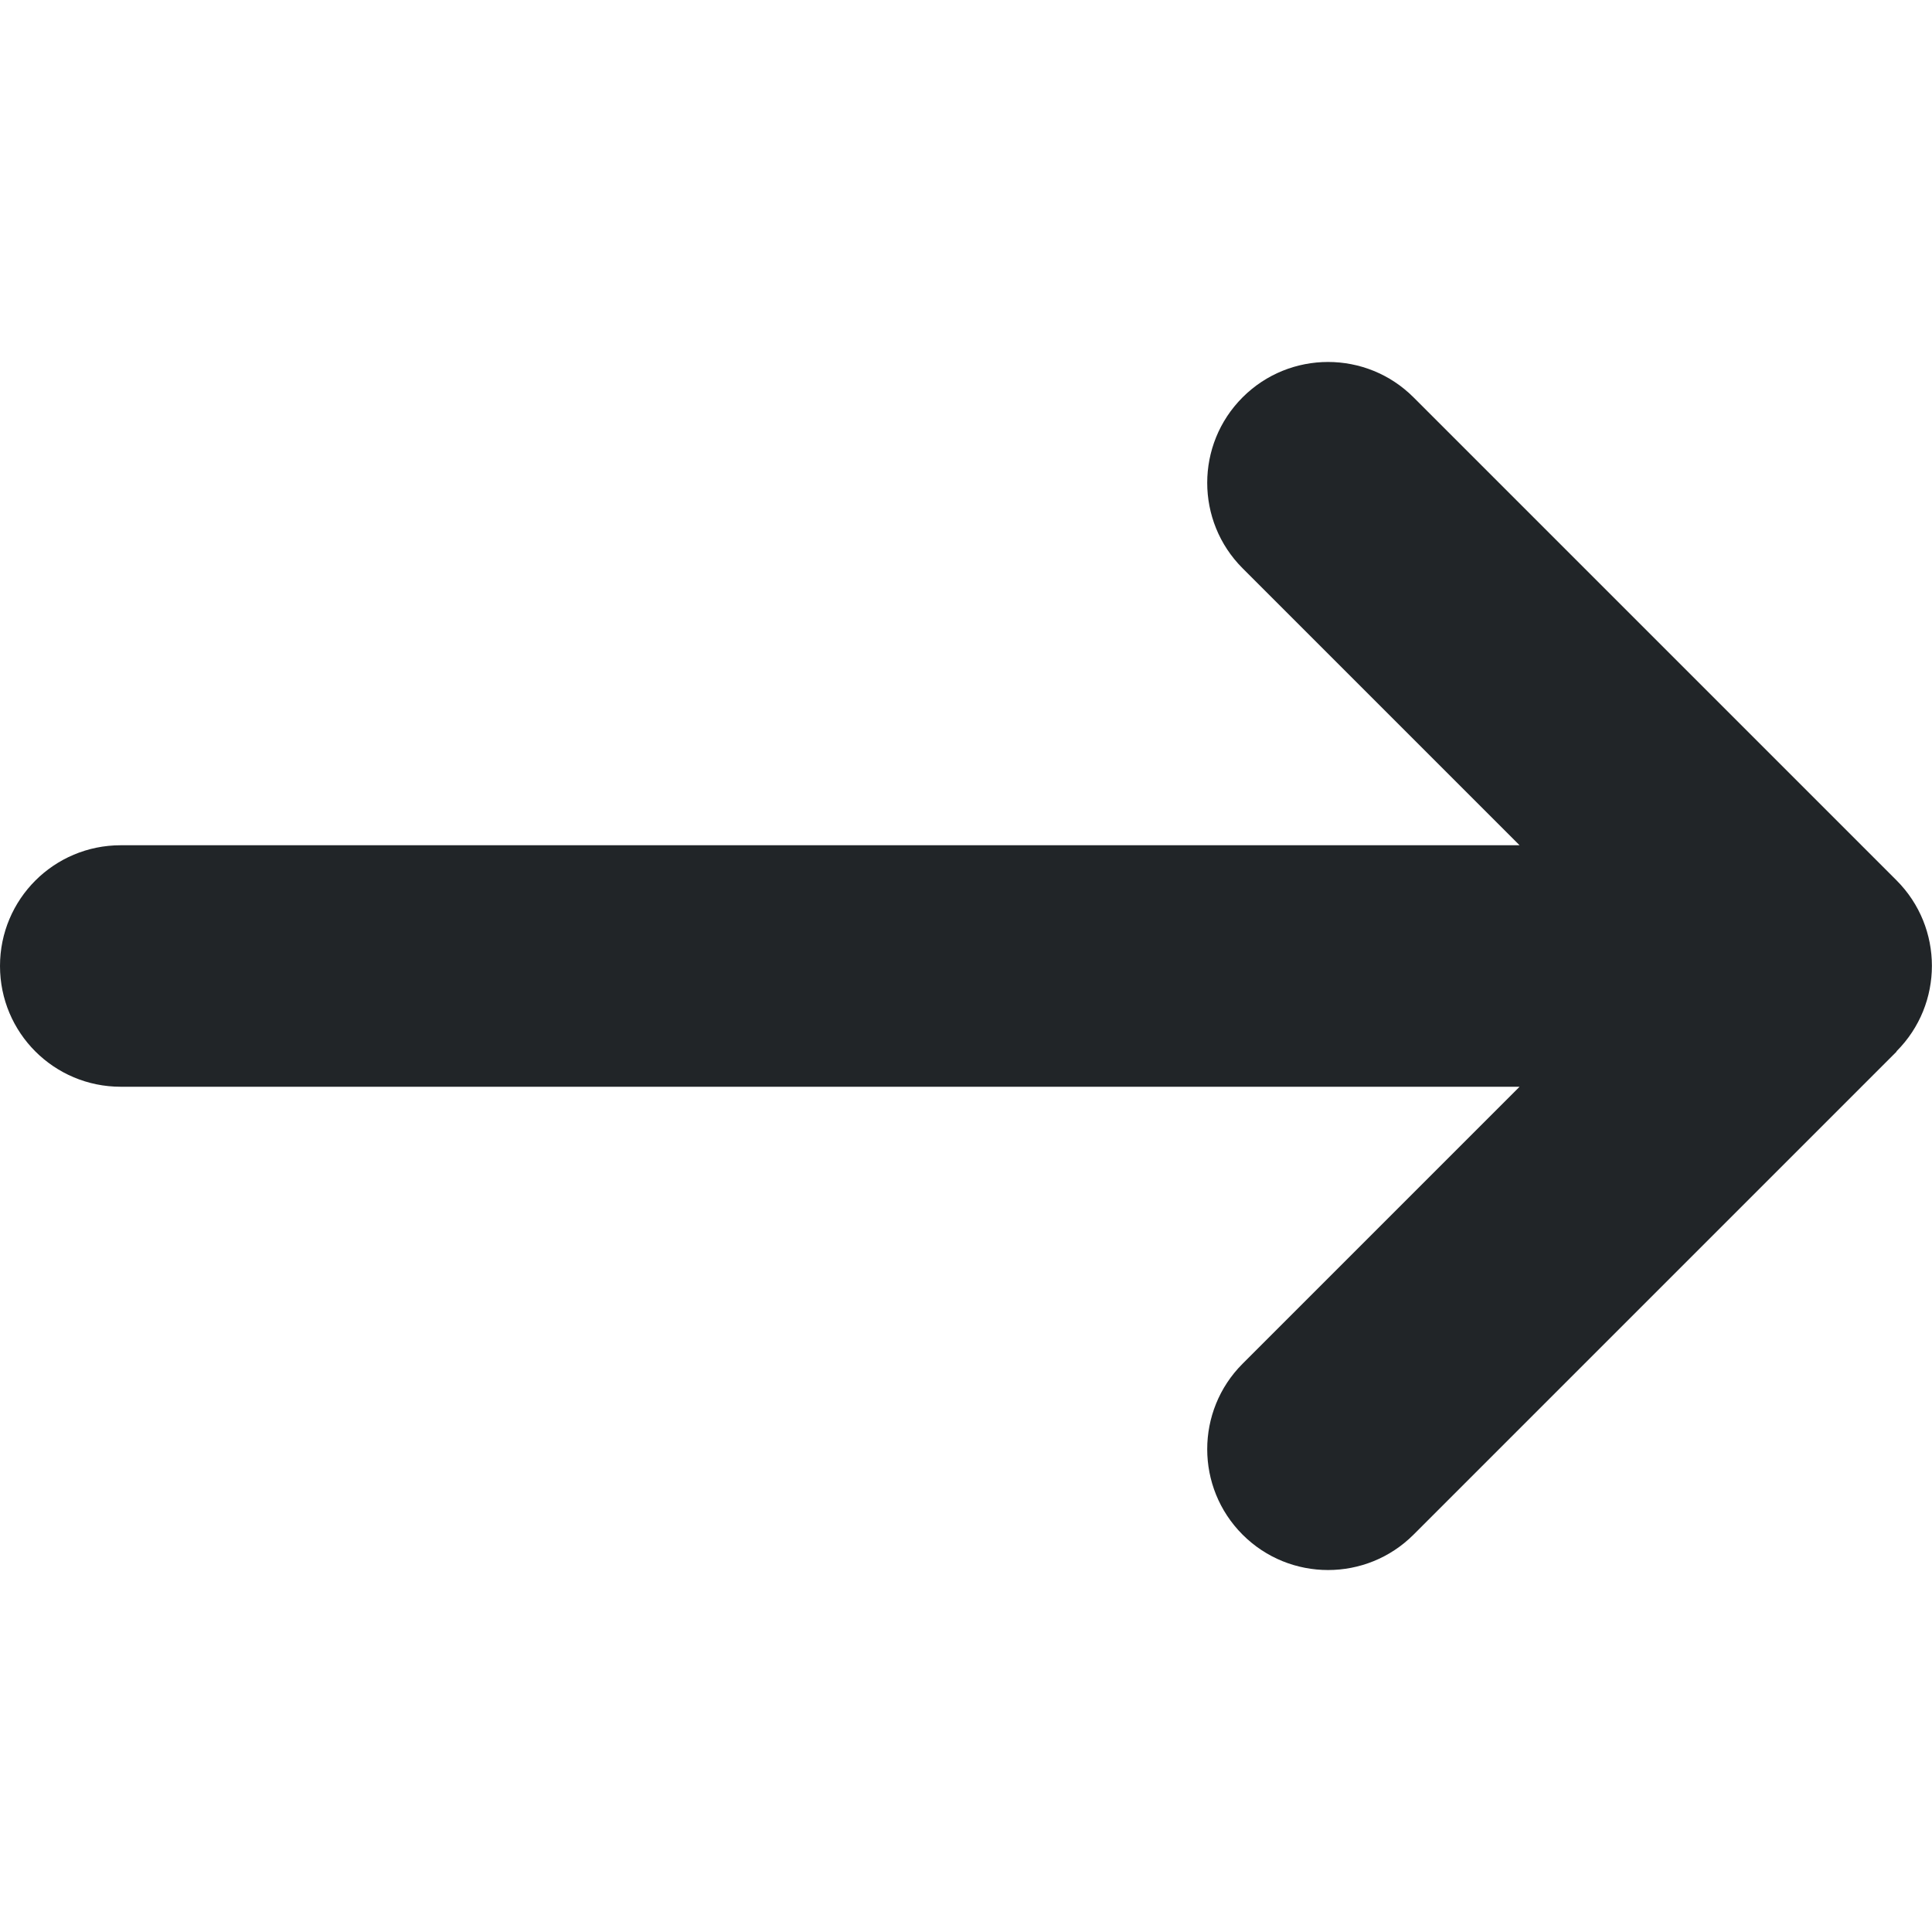
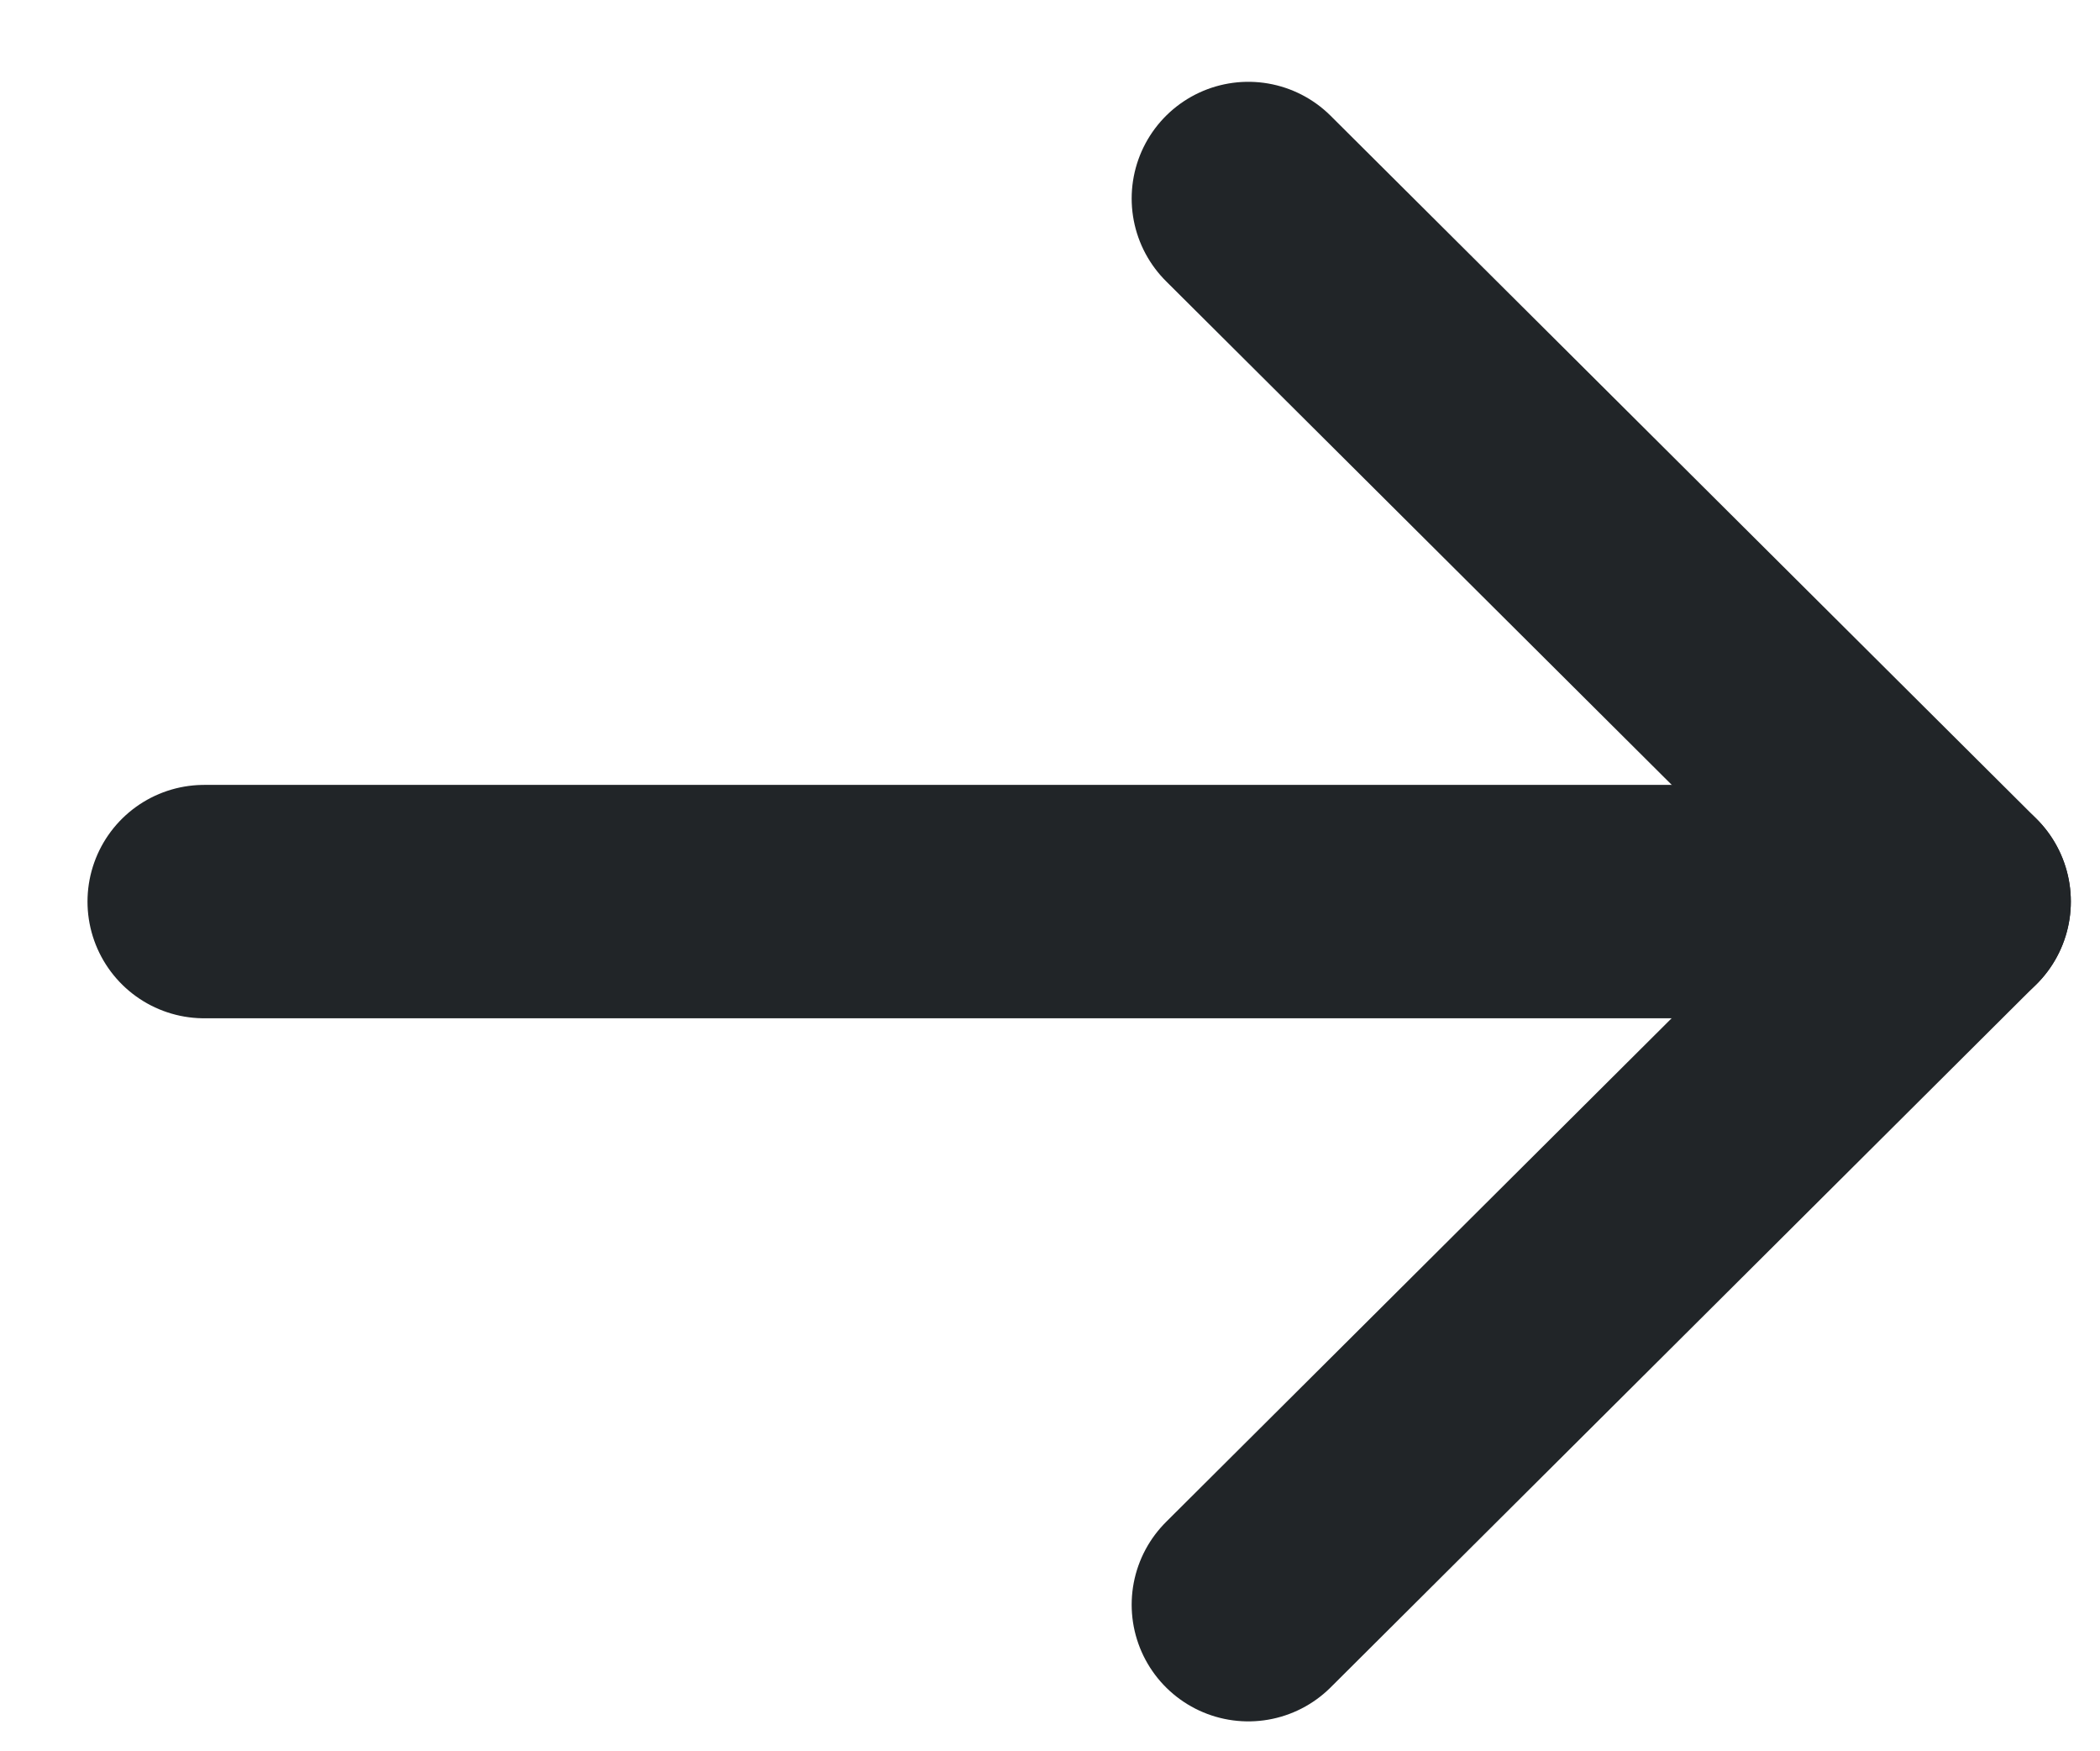
- <svg xmlns="http://www.w3.org/2000/svg" viewBox="0 0 512 512">
-   <path fill="#212528" d="M502.6 278.6c12.5-12.5 12.5-32.8 0-45.3l-128-128c-12.5-12.5-32.8-12.5-45.3 0s-12.5 32.8 0 45.3L402.7 224 32 224c-17.7 0-32 14.3-32 32s14.3 32 32 32l370.7 0-73.4 73.4c-12.5 12.5-12.5 32.8 0 45.3s32.8 12.5 45.3 0l128-128z" />
+ <svg xmlns="http://www.w3.org/2000/svg" width="18" height="15" viewBox="0 0 18 15" fill="none">
+   <path d="M16.75 7.726L1.75 7.726" stroke="#212528" stroke-width="2" stroke-linecap="round" stroke-linejoin="round" />
+   <path d="M10.7 1.701L16.75 7.725L10.7 13.751" stroke="#212528" stroke-width="2" stroke-linecap="round" stroke-linejoin="round" />
</svg>
